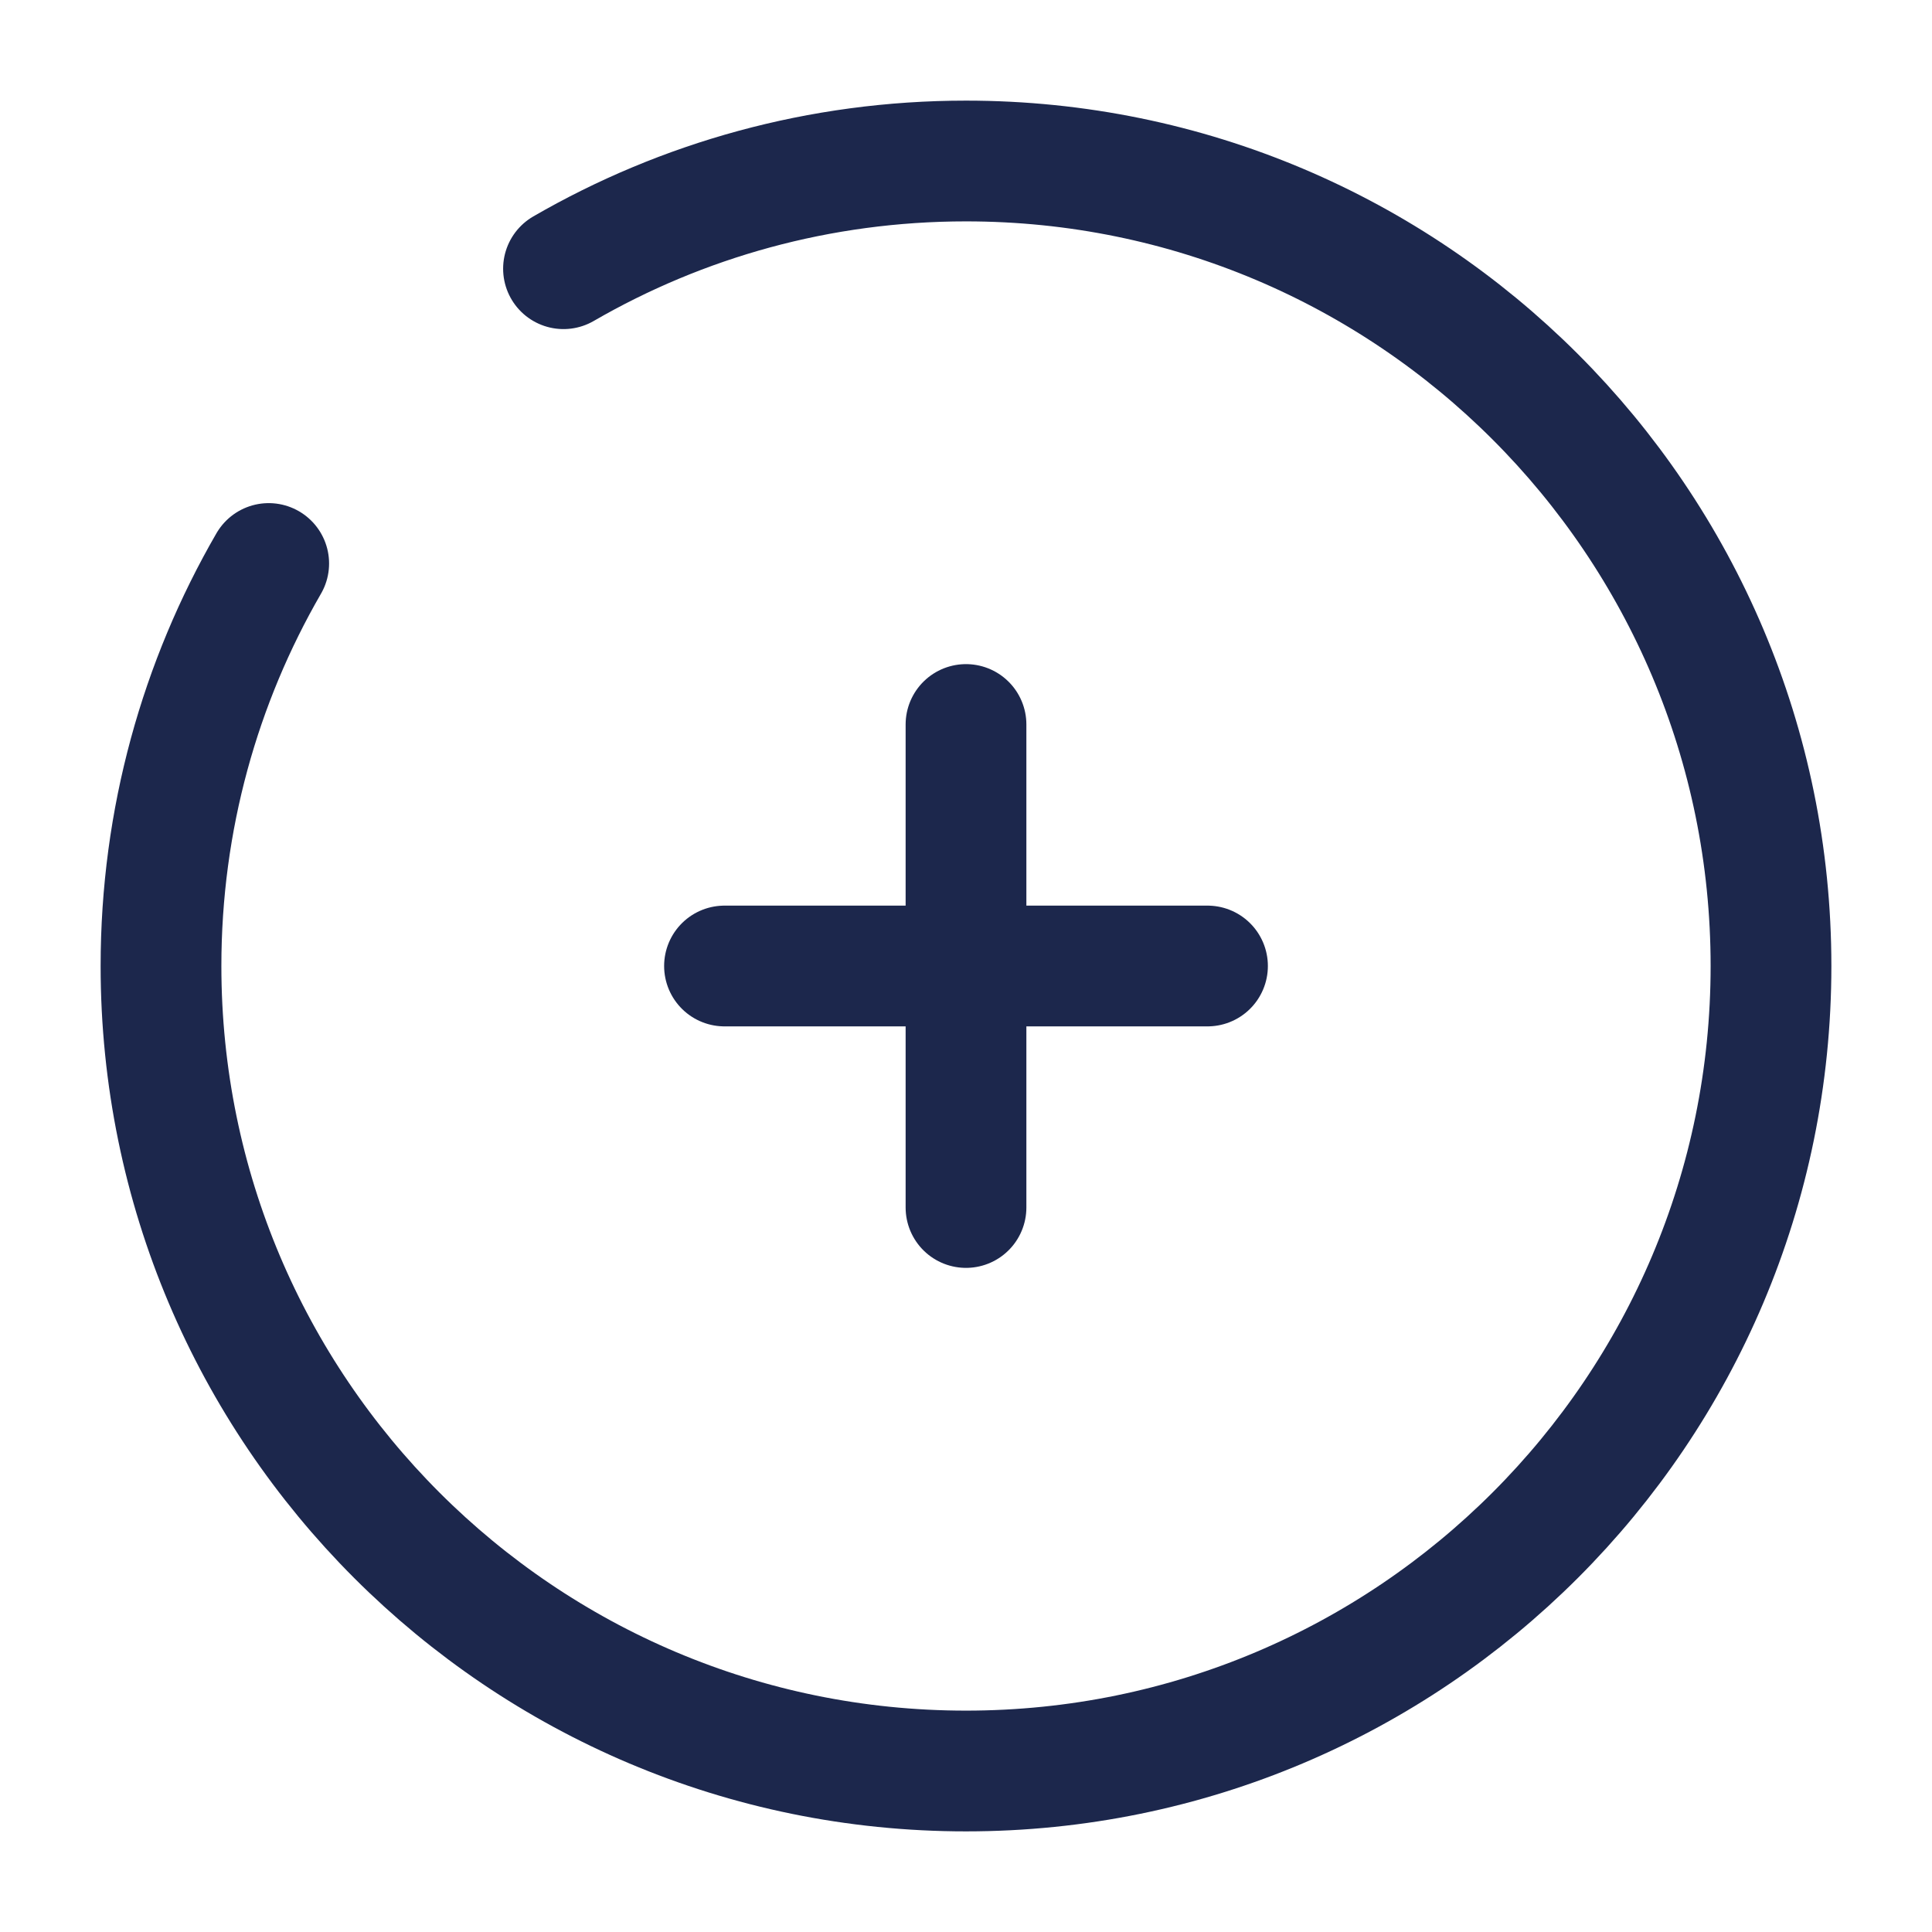
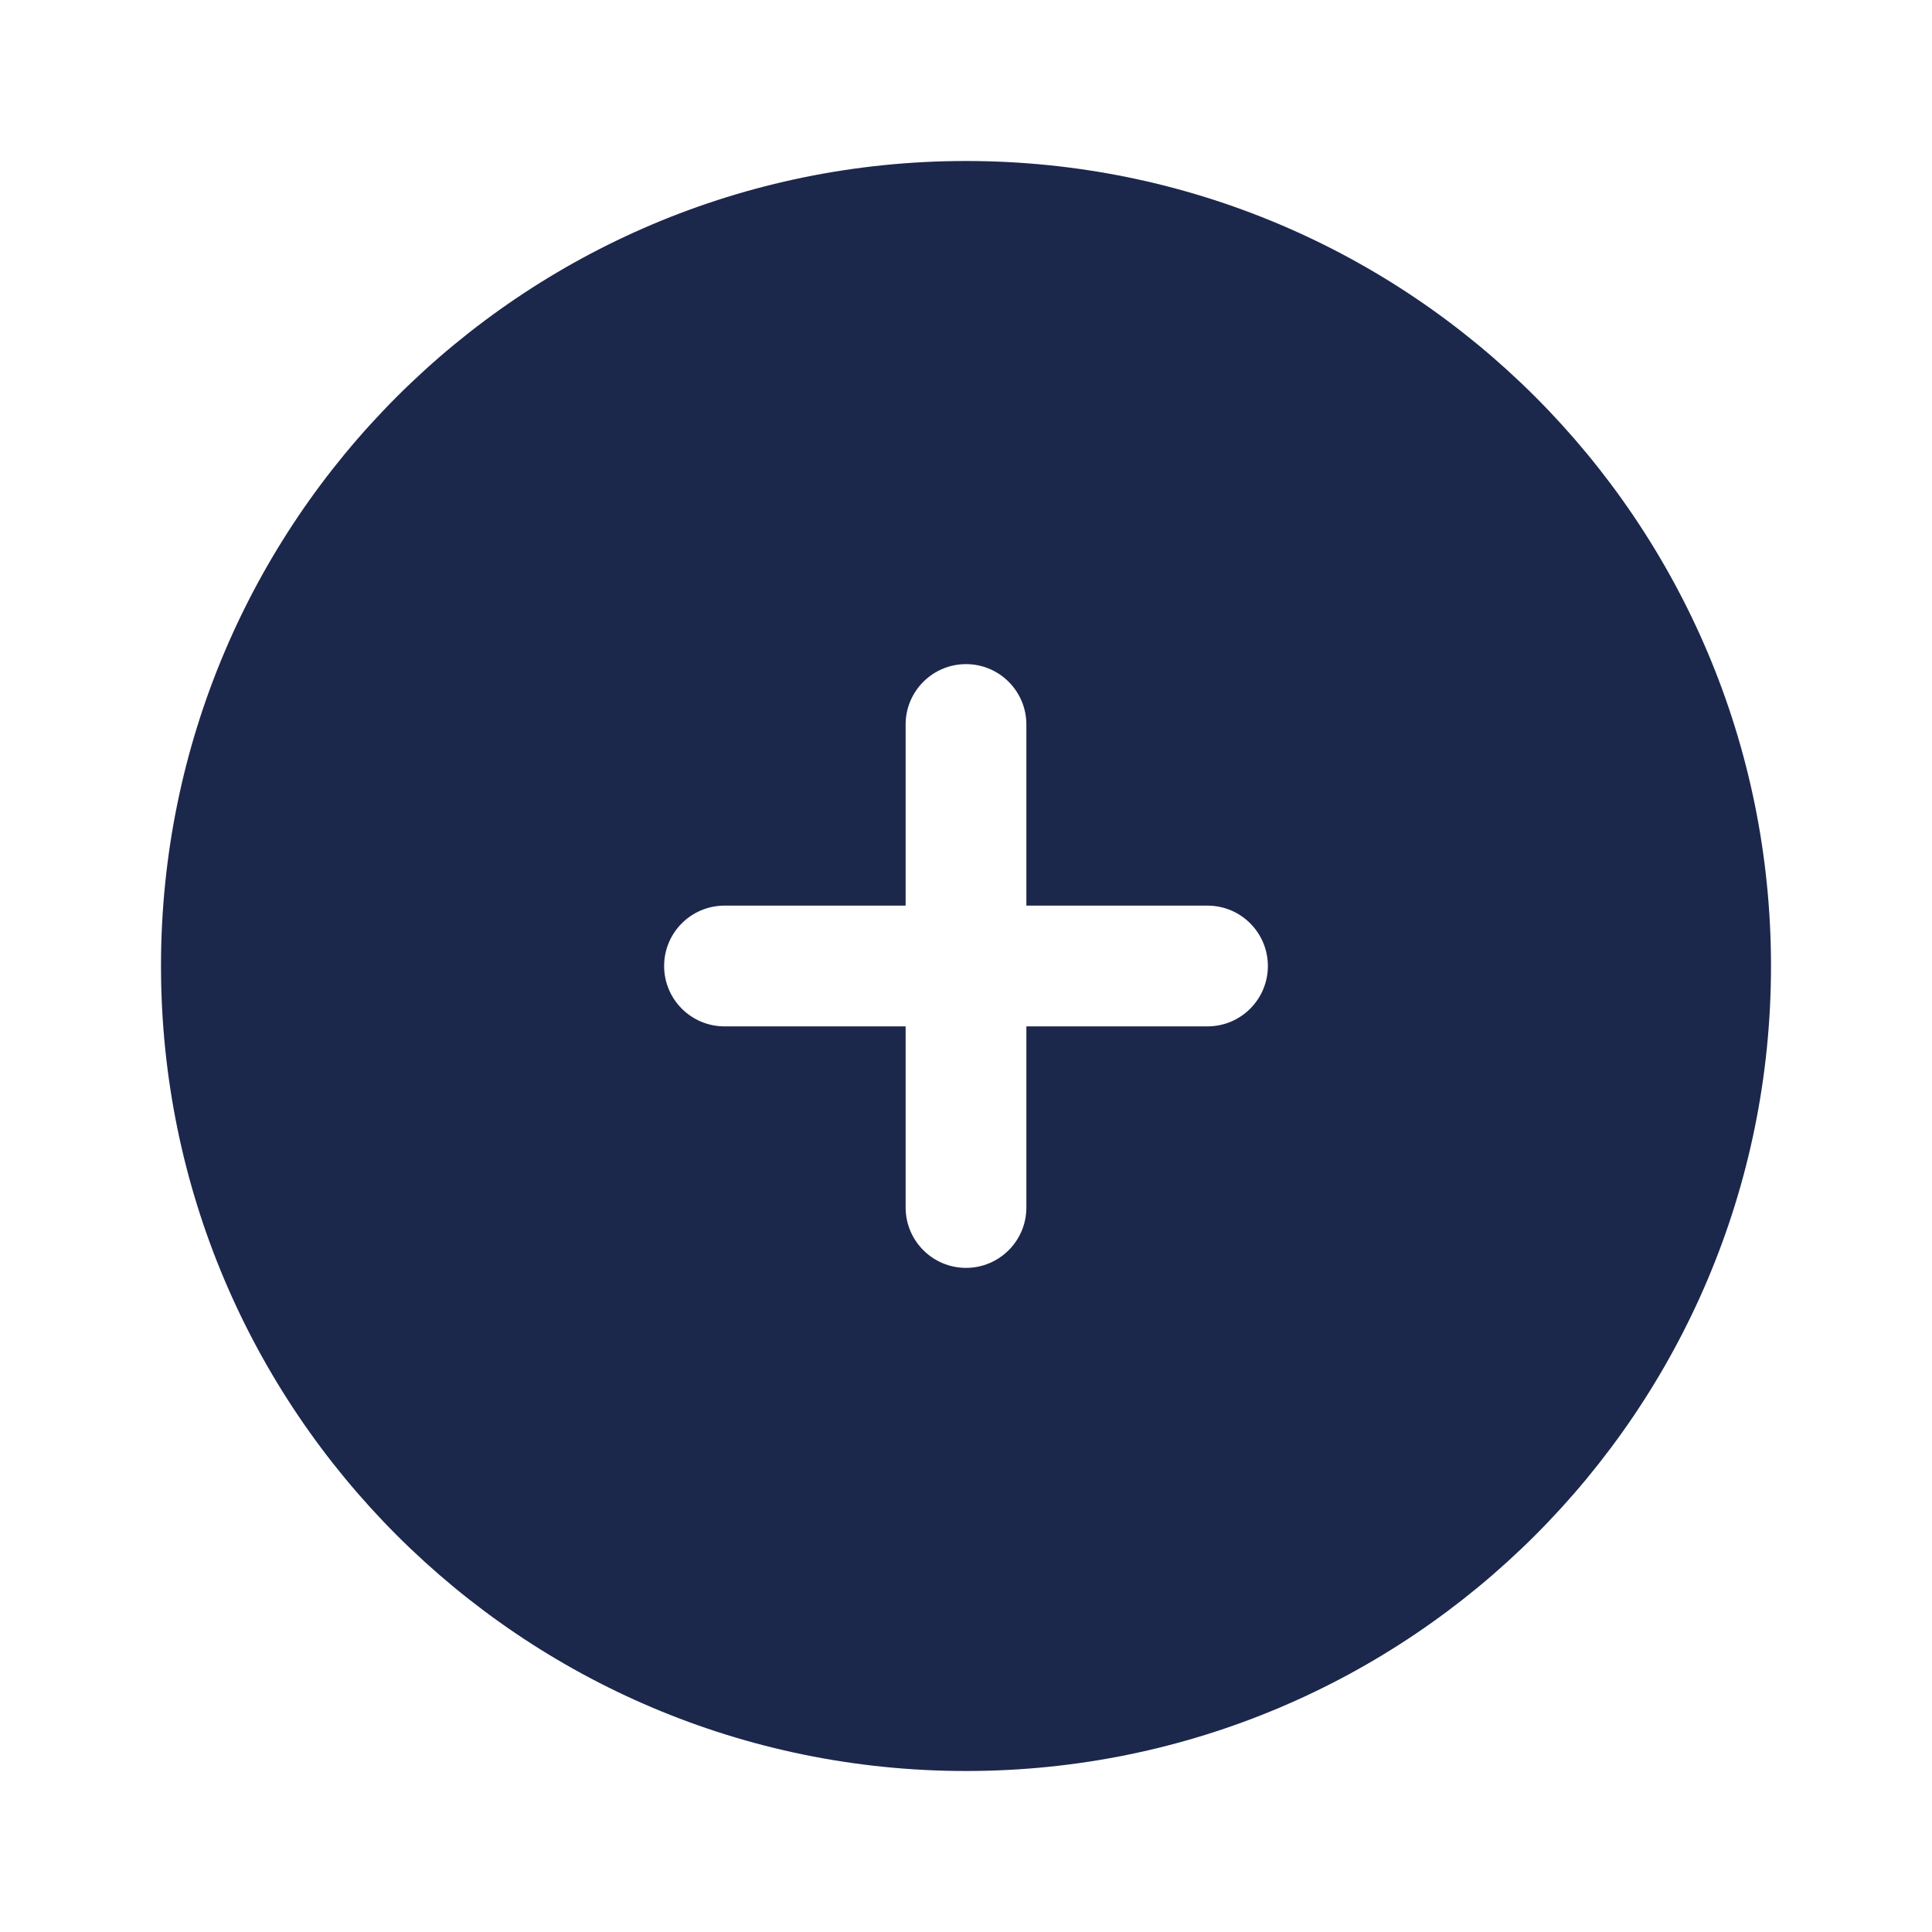
<svg xmlns="http://www.w3.org/2000/svg" width="800px" height="800px" viewBox="0 0 24 24" fill="none">
-   <path d="M15 12L12 12M12 12L9 12M12 12L12 9M12 12L12 15" stroke="#1C274C" stroke-width="1.5" stroke-linecap="round" />
-   <path d="M7 3.338C8.471 2.487 10.179 2 12 2C17.523 2 22 6.477 22 12C22 17.523 17.523 22 12 22C6.477 22 2 17.523 2 12C2 10.179 2.487 8.471 3.338 7" stroke="#1C274C" stroke-width="1.5" stroke-linecap="round" />
+   <path fill-rule="evenodd" clip-rule="evenodd" d="M12 22C17.523 22 22 17.523 22 12C22 6.477 17.523 2 12 2C6.477 2 2 6.477 2 12C2 17.523 6.477 22 12 22ZM12.75 9C12.75 8.586 12.414 8.25 12 8.25C11.586 8.25 11.25 8.586 11.25 9L11.25 11.25H9C8.586 11.25 8.25 11.586 8.25 12C8.25 12.414 8.586 12.75 9 12.75H11.25V15C11.25 15.414 11.586 15.75 12 15.75C12.414 15.75 12.75 15.414 12.75 15L12.75 12.75H15C15.414 12.75 15.75 12.414 15.75 12C15.75 11.586 15.414 11.25 15 11.25H12.75V9Z" fill="#1C274C" />
</svg>
